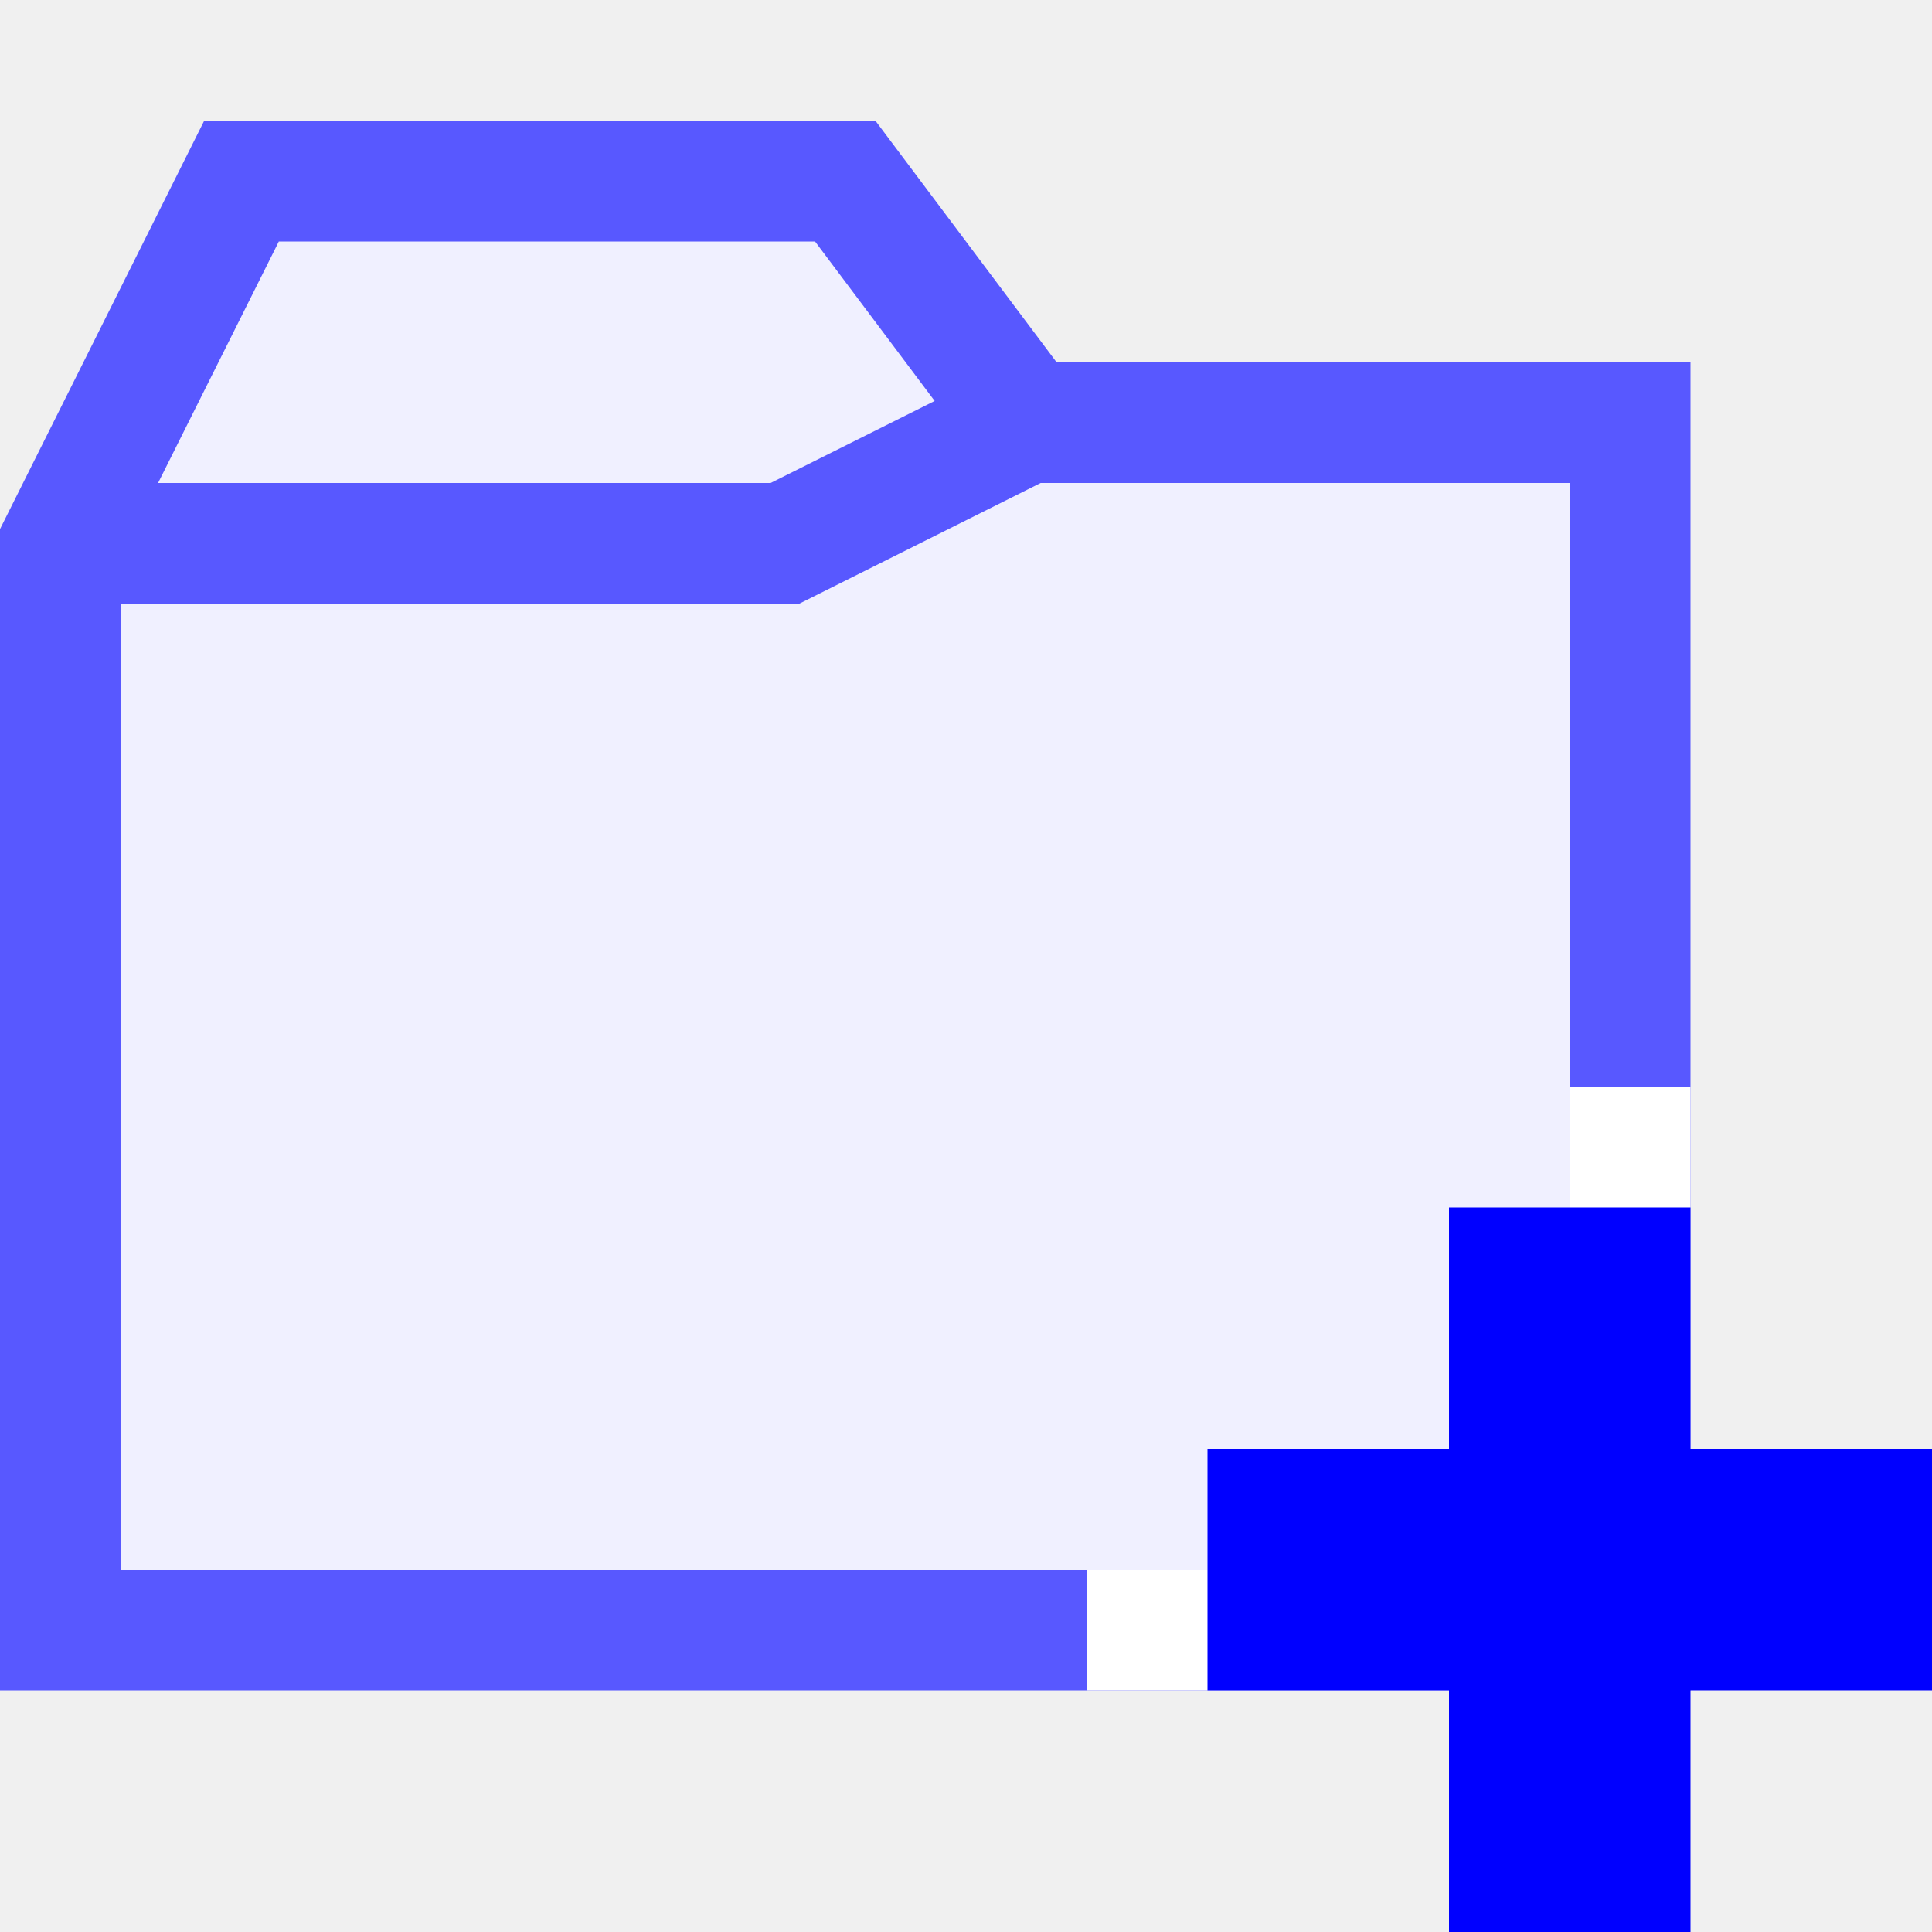
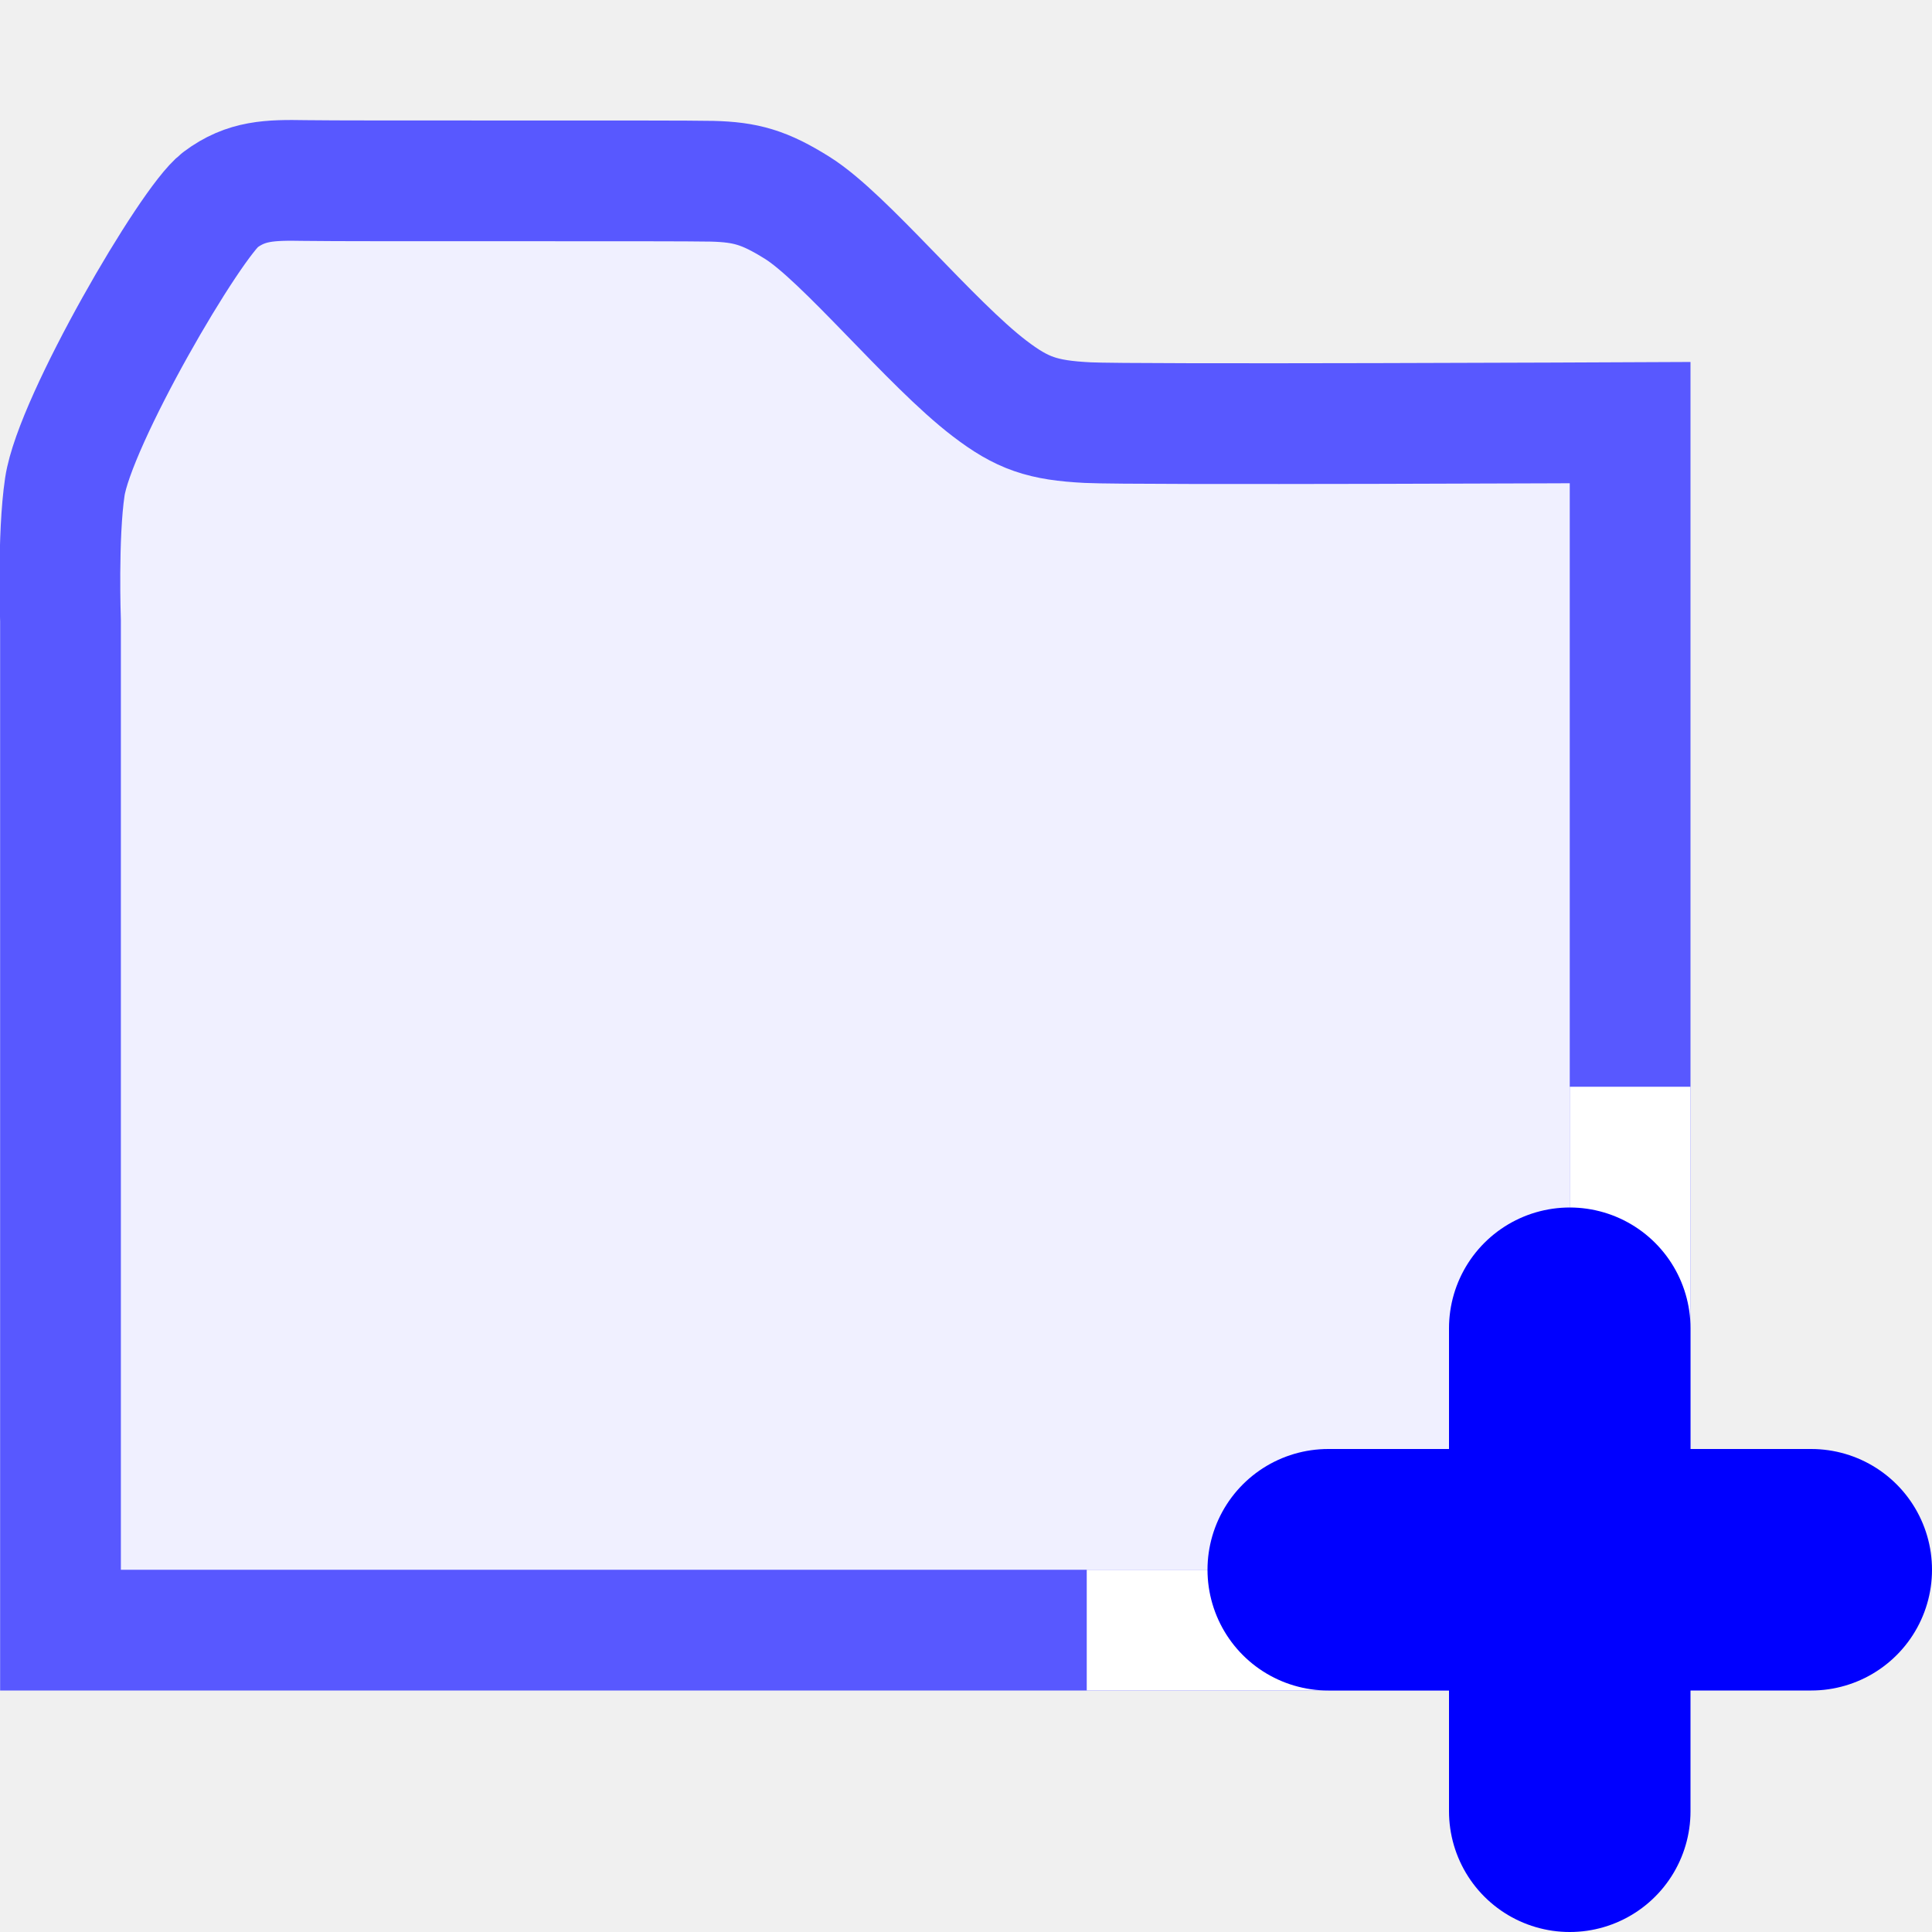
<svg xmlns="http://www.w3.org/2000/svg" width="16" height="16" version="1.1">
  <g transform="translate(-10 -182.36)">
-     <path d="m17 195.86h6.5v-10h-5l-1.5-2h-5l-1.5 3v9z" fill="#f0f0ff" stroke="#5858ff" stroke-width="1px" />
+     <path d="m17 195.86h6.5v-10s-4.117 0.019-4.492-1e-5c-0.374-0.019-0.542-0.076-0.813-0.283-0.489-0.373-1.201-1.252-1.593-1.496-0.27-0.169-0.425-0.213-0.705-0.22-0.305-7e-3 -2.969 5.3e-4 -3.374-6e-3 -0.288-5e-3 -0.484-1e-3 -0.699 0.16-0.244 0.182-1.205 1.83-1.287 2.376-0.061 0.407-0.036 1.11-0.036 1.11v8.359z" fill="#f0f0ff" stroke="#5858ff" stroke-width="1px" />
    <g fill="none">
      <path d="m19 195.86h4.5v-4.5" stroke="#fff" stroke-width="1px" />
-       <path d="m23 192.36v6" stroke="#00f" stroke-width="2" />
-       <path d="m20 195.36h6" stroke="#00f" stroke-width="2" />
-       <path transform="translate(10 182.36)" d="m8.5 3.5-2 1h-6" stroke="#5858ff" stroke-width="1px" />
+       <path d="m21 195.36h4" stroke="#00f" stroke-linecap="round" stroke-width="2" />
+       <path d="m23 193.36v4" stroke="#00f" stroke-linecap="round" stroke-width="2" />
    </g>
  </g>
</svg>
